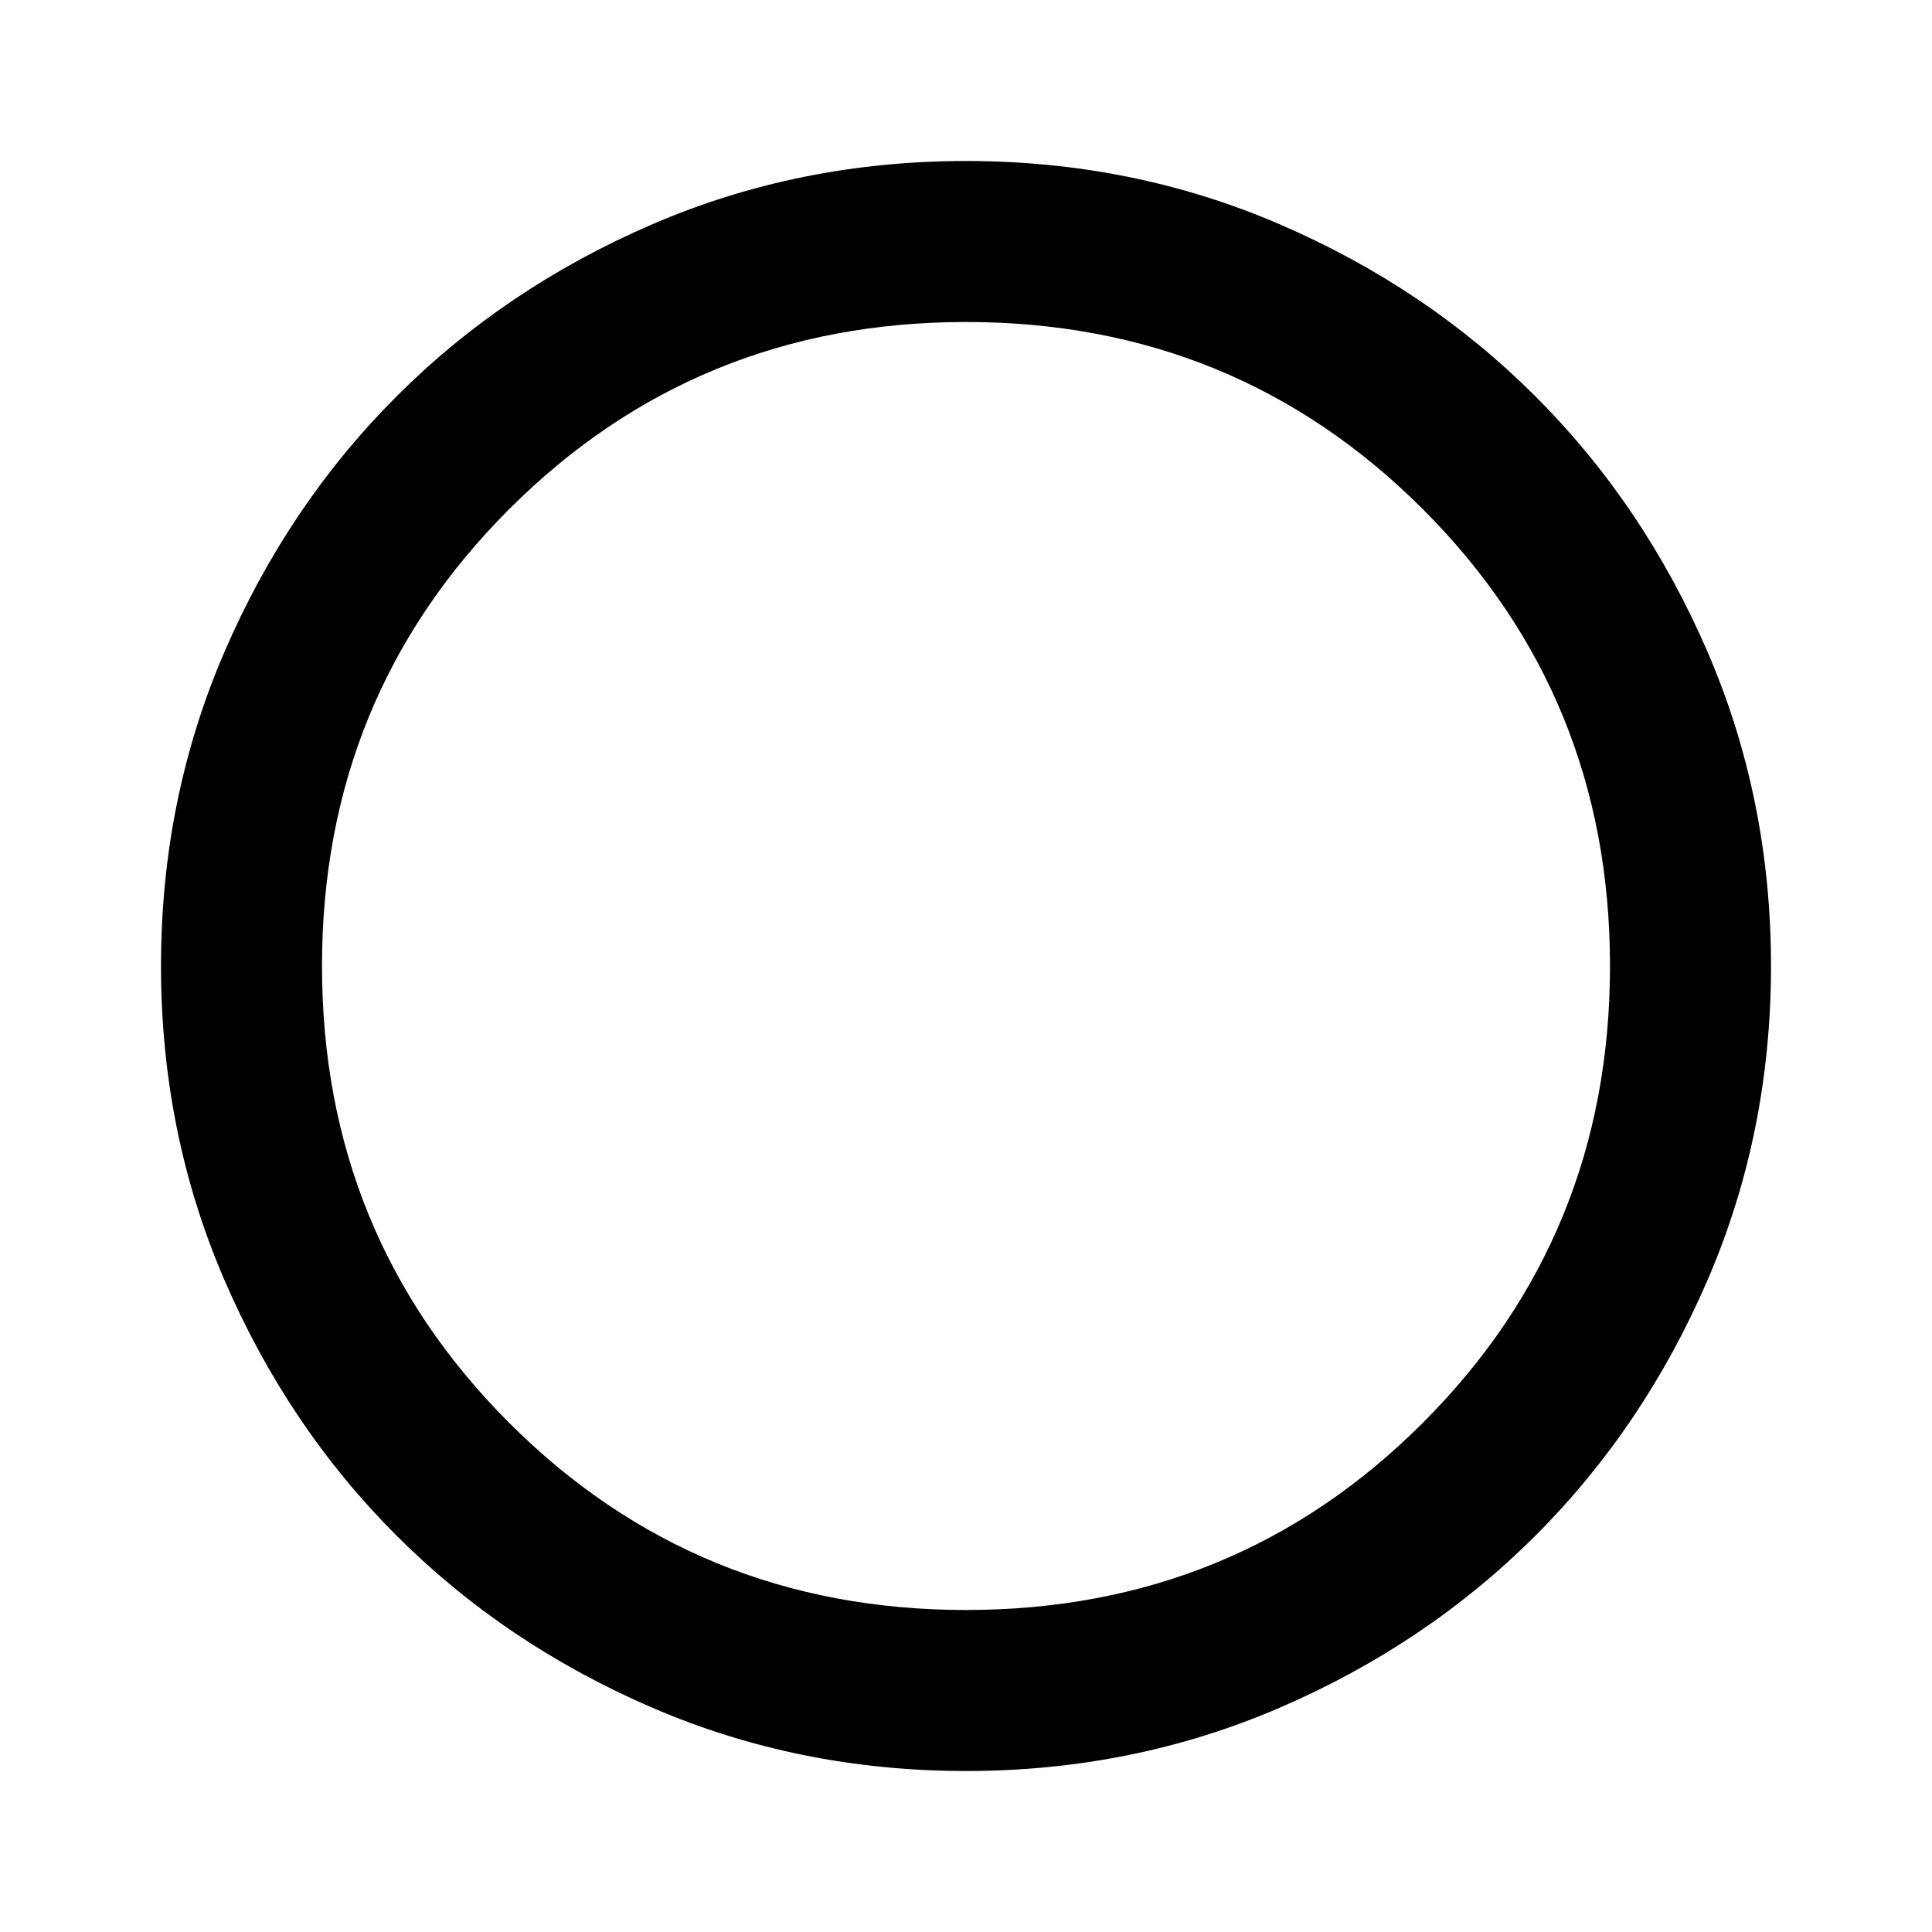
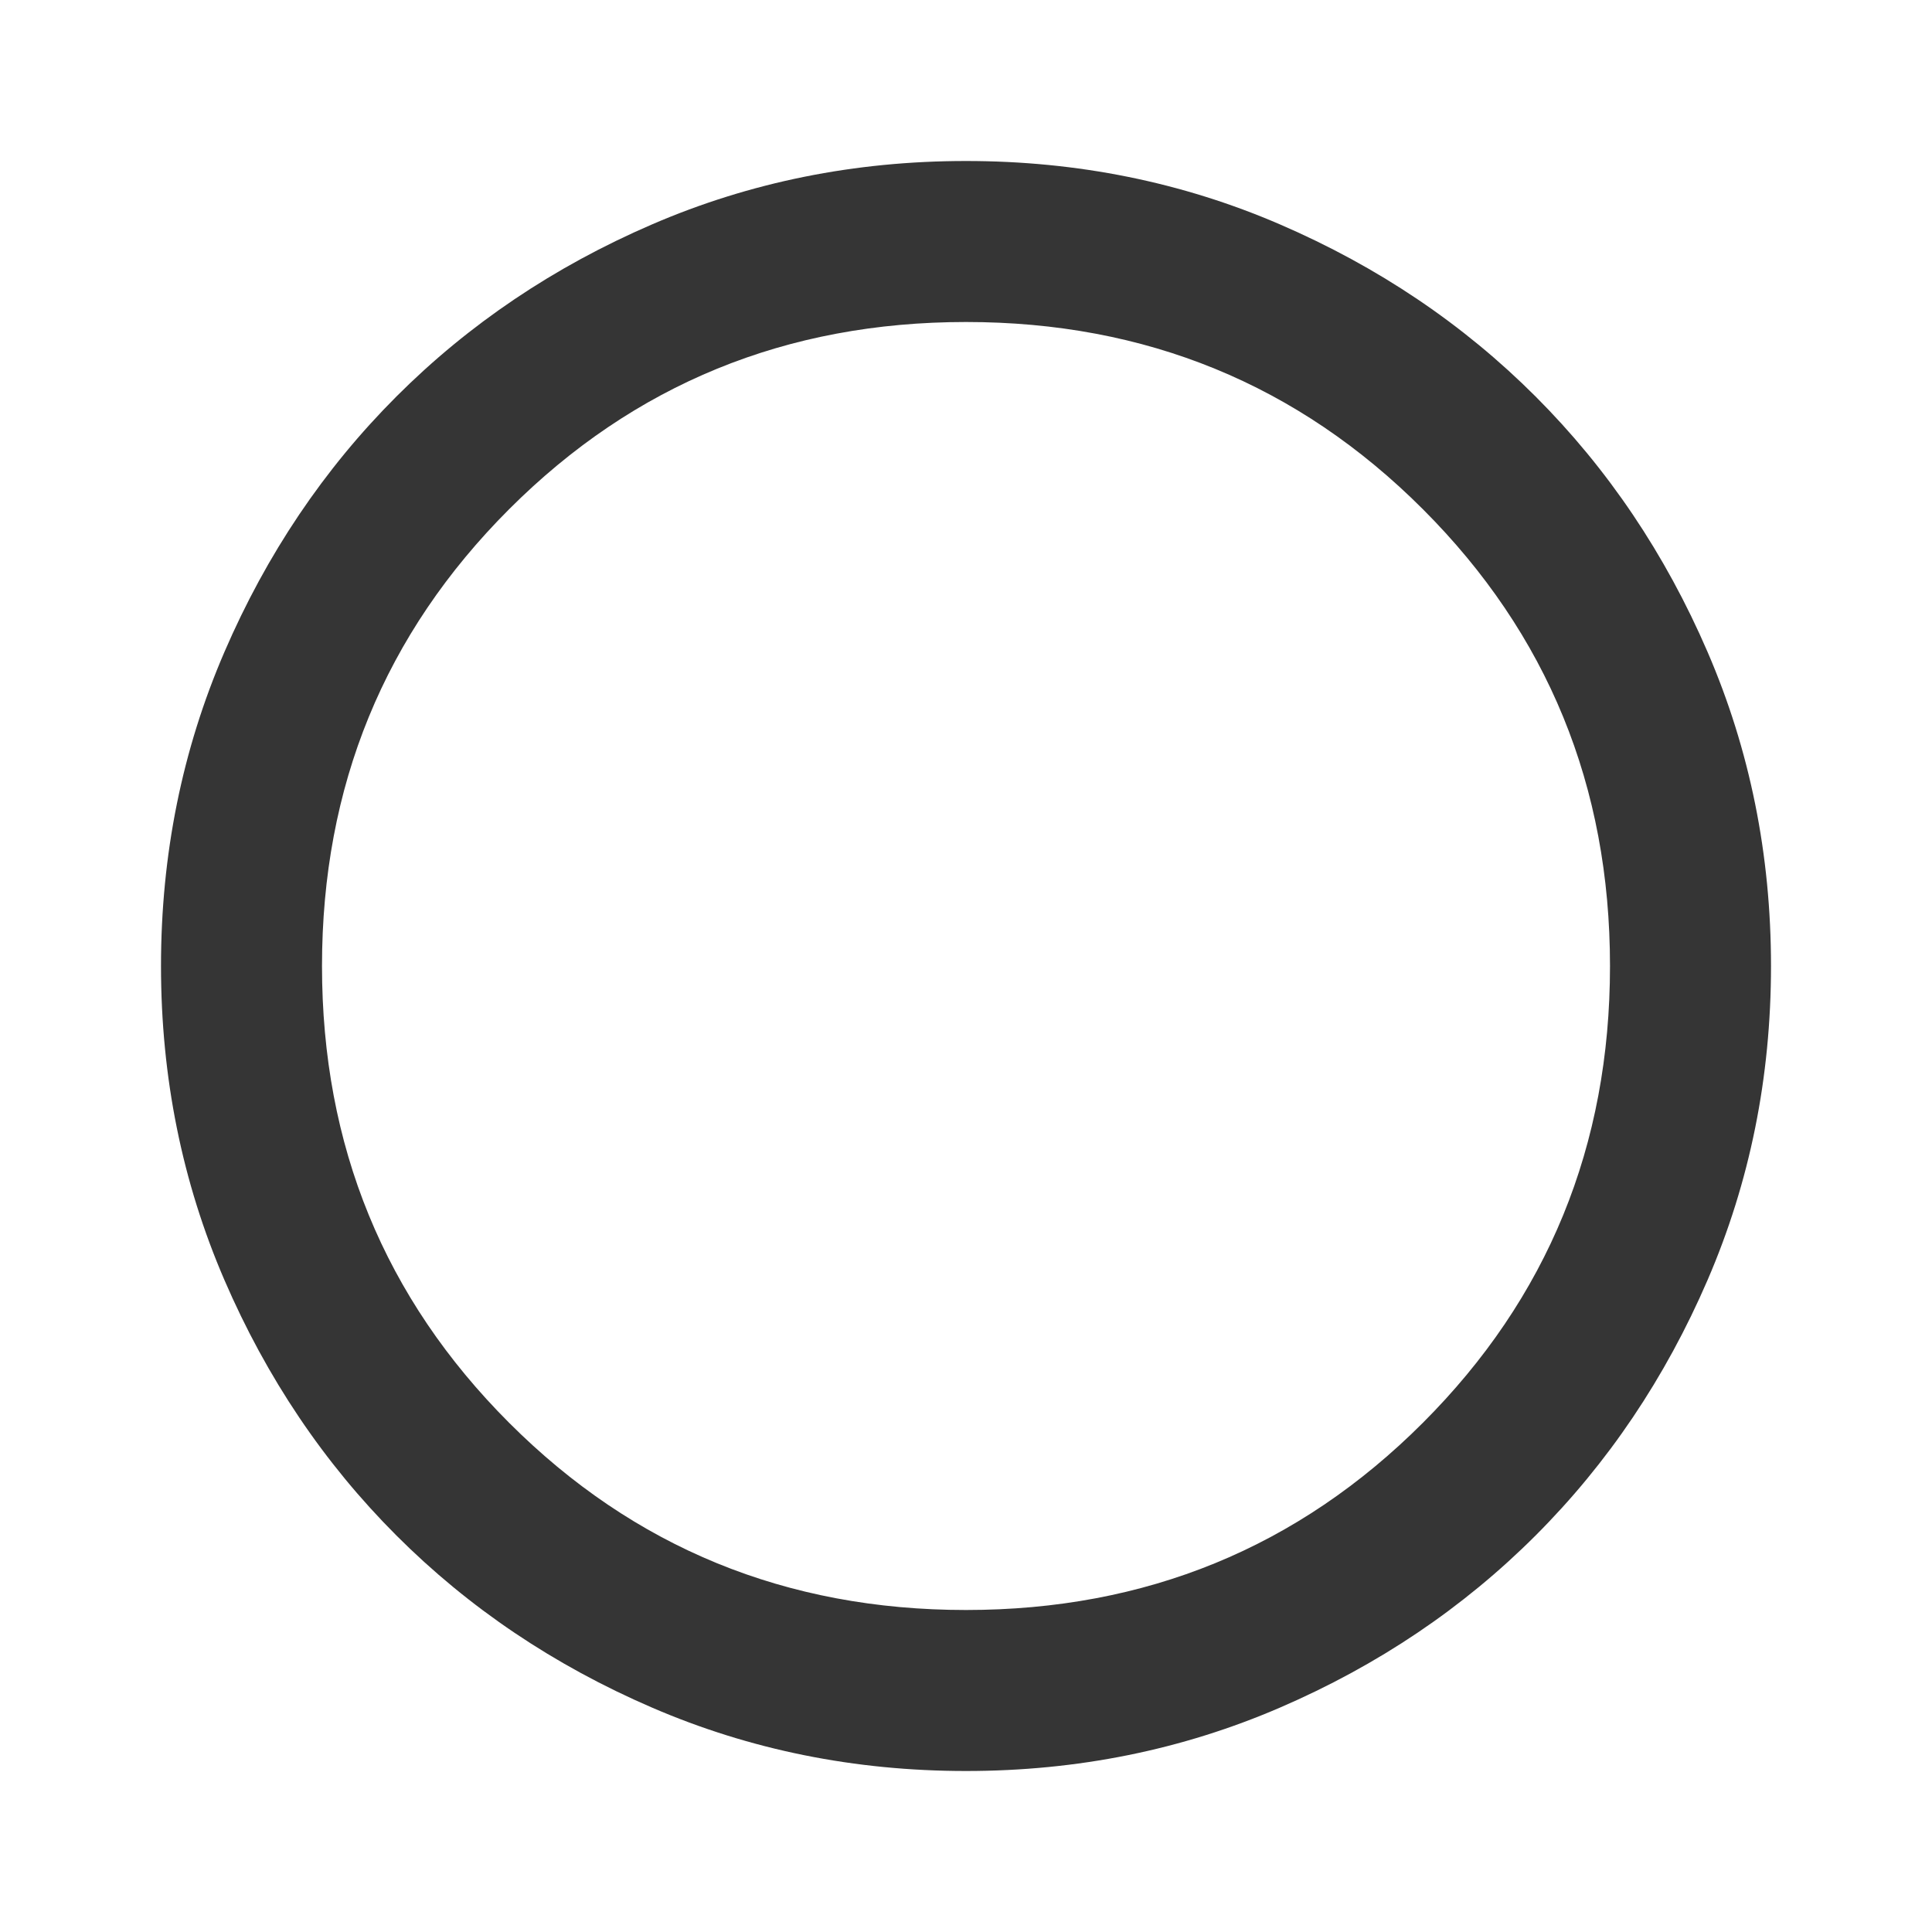
- <svg xmlns="http://www.w3.org/2000/svg" height="24px" viewBox="0 -960 960 960" width="24px" fill="#000000">
+ <svg xmlns="http://www.w3.org/2000/svg" height="24px" viewBox="0 -960 960 960" width="24px" fill="#353535">
  <path d="M480-80q-83 0-156-31.5T197-197q-54-54-85.5-127T80-480q0-83 31.5-156T197-763q54-54 127-85.5T480-880q83 0 156 31.5T763-763q54 54 85.5 127T880-480q0 83-31.5 156T763-197q-54 54-127 85.5T480-80Zm0-80q134 0 227-93t93-227q0-134-93-227t-227-93q-134 0-227 93t-93 227q0 134 93 227t227 93Zm0-320Z" />
</svg>
